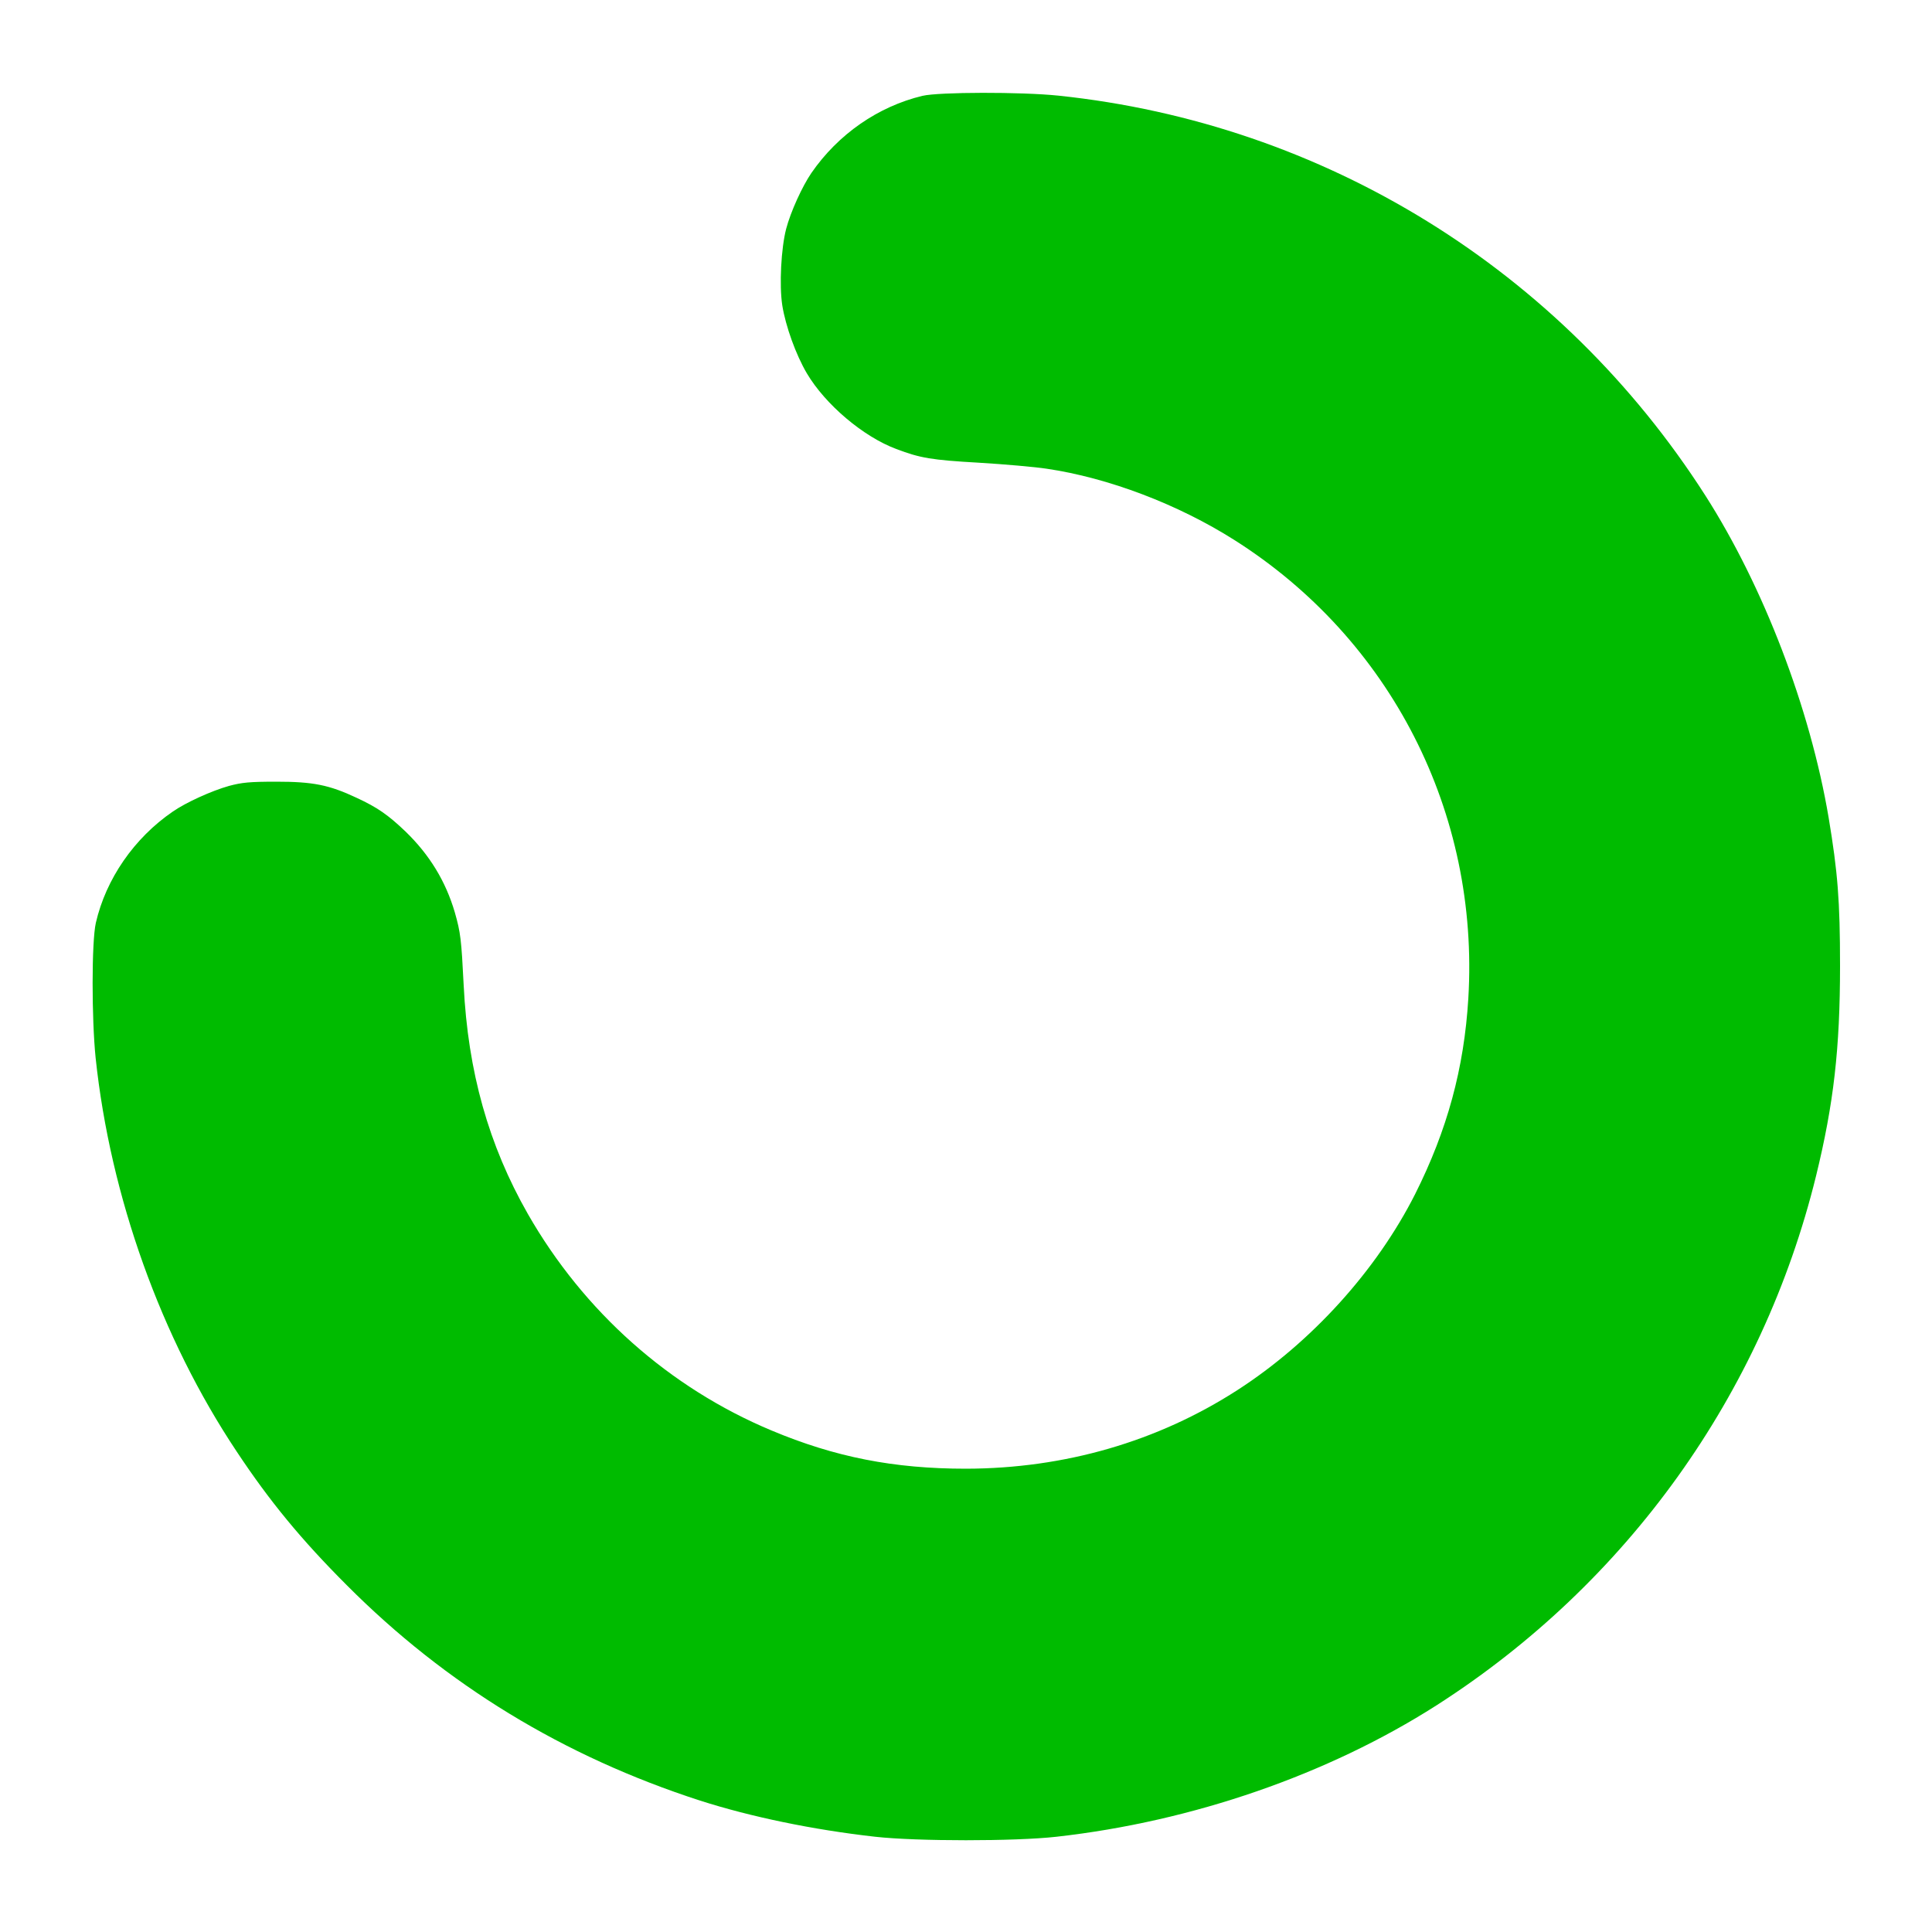
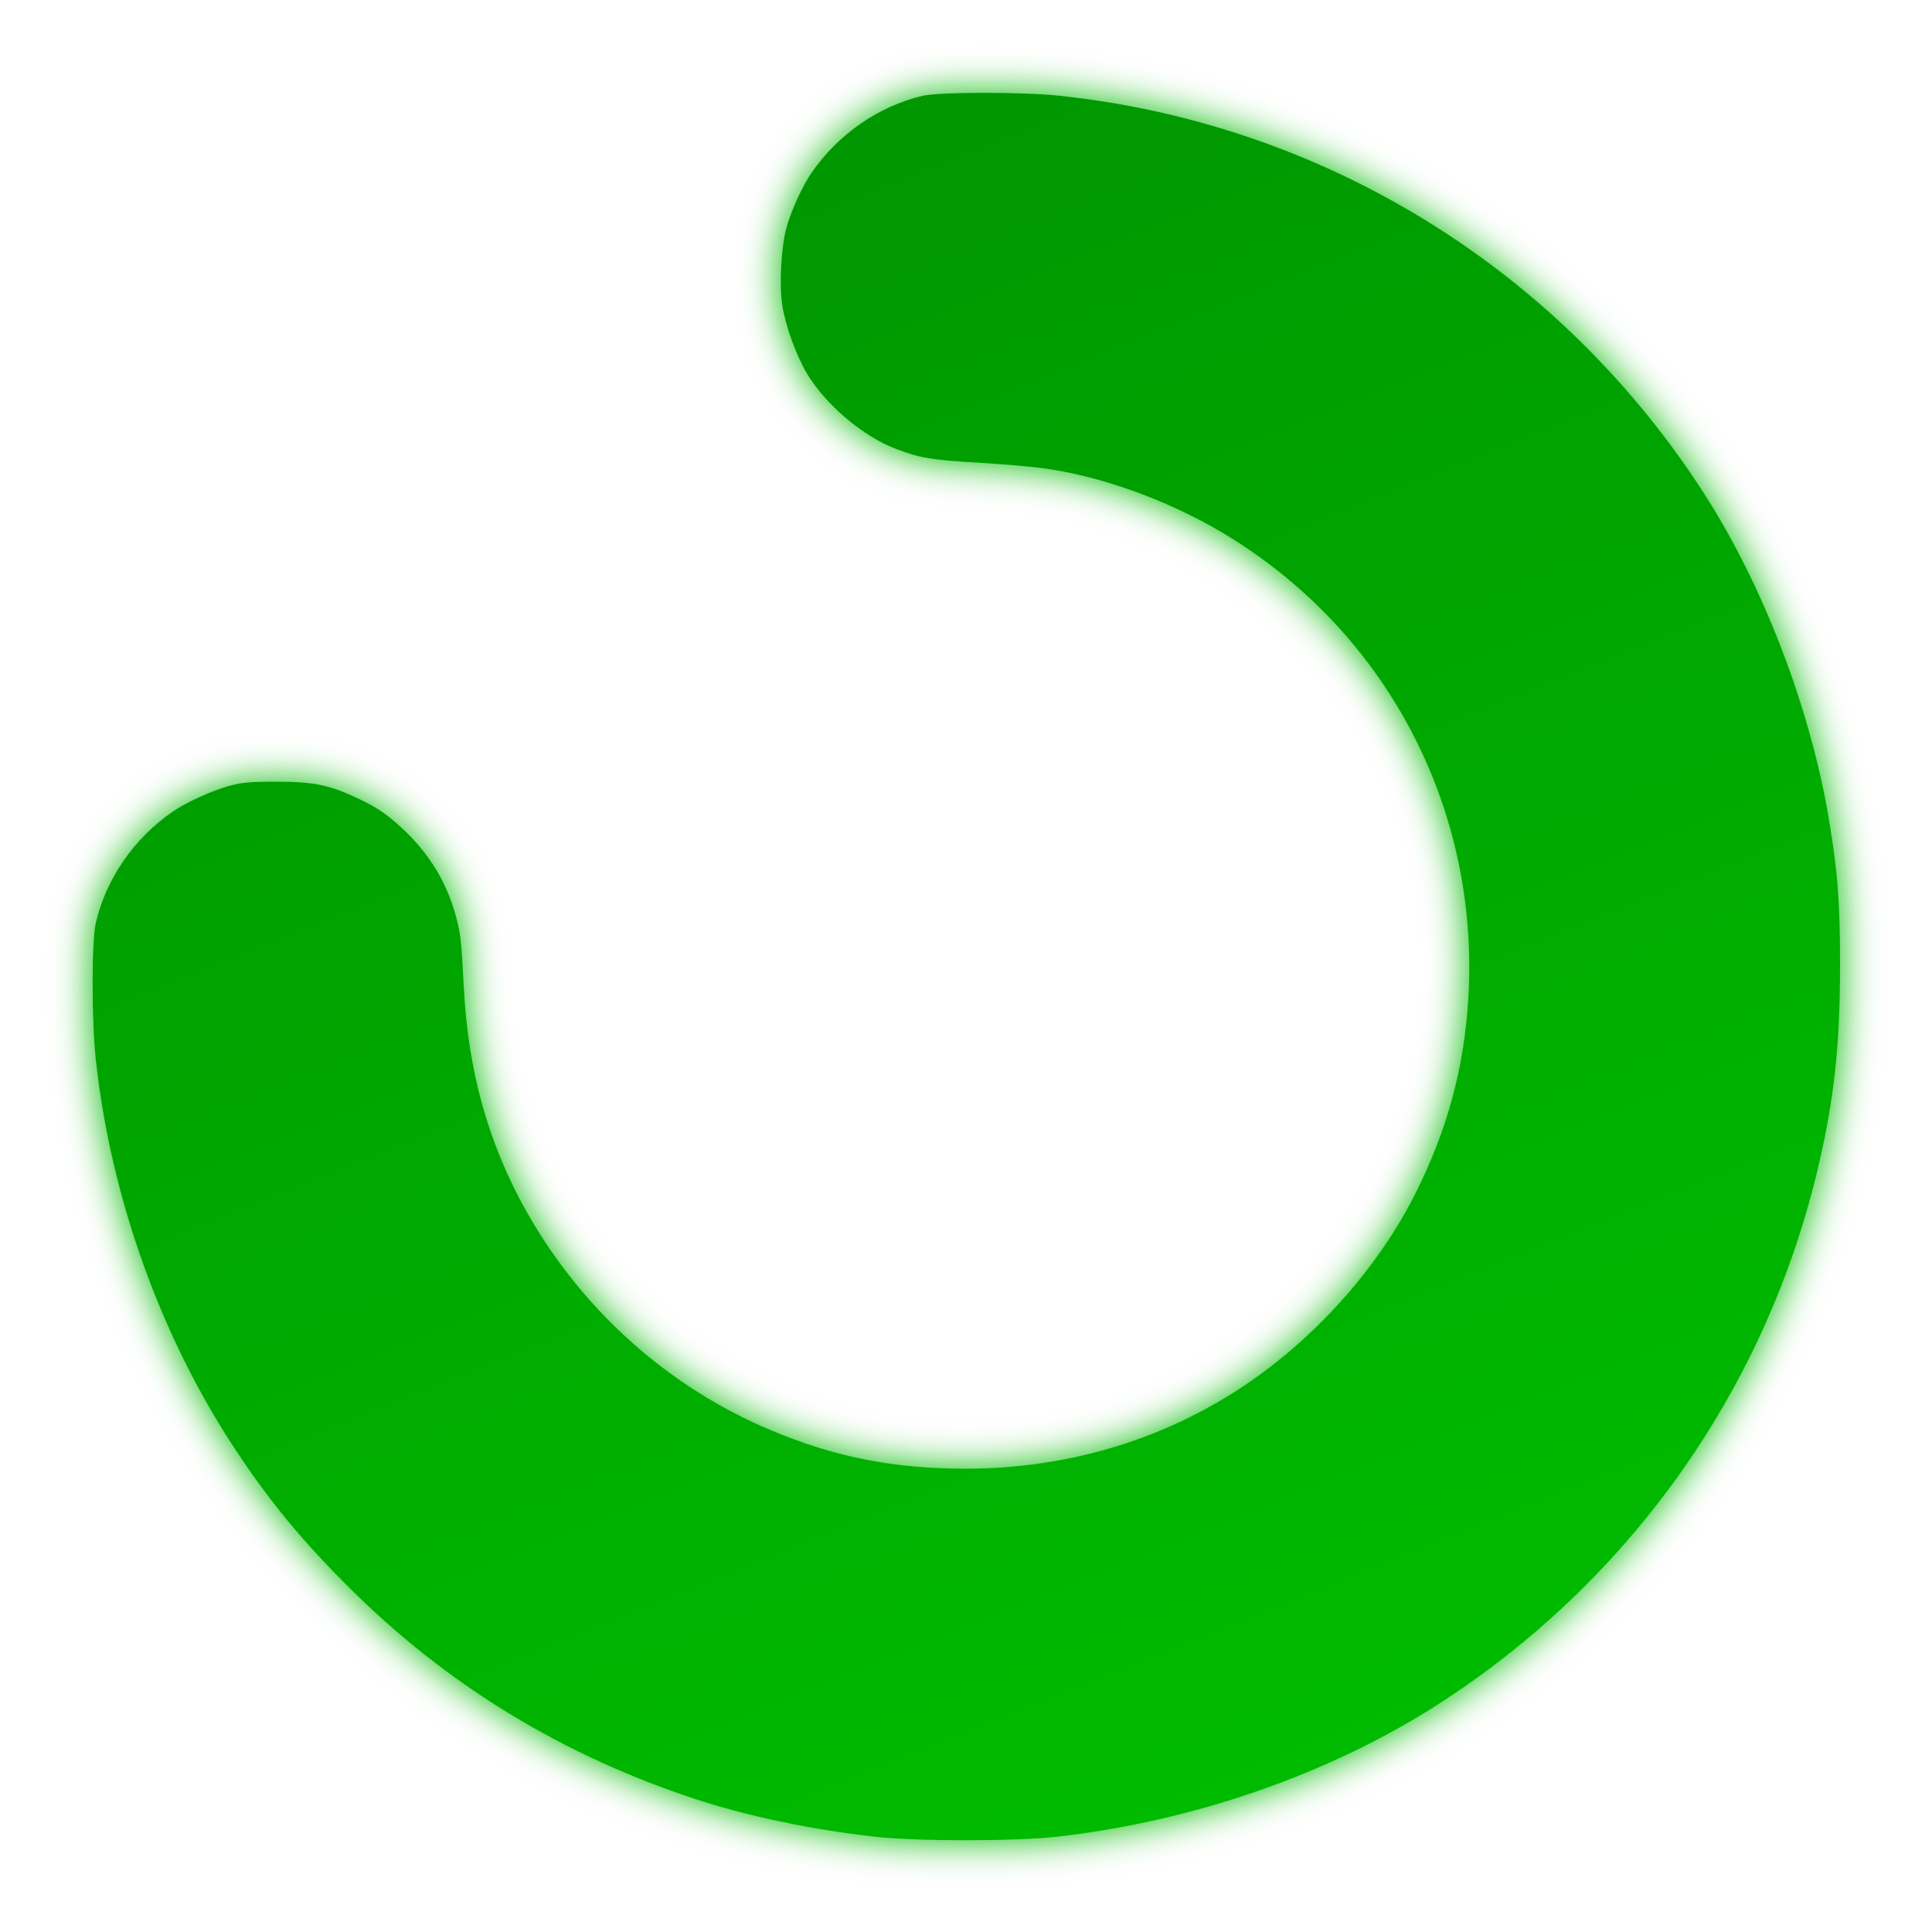
- <svg xmlns="http://www.w3.org/2000/svg" id="eA8JUEYnPfZ1" viewBox="0 0 1000 1000" shape-rendering="geometricPrecision" text-rendering="geometricPrecision">
-   <g transform="matrix(.1 0 0-.1 0 1000)">
-     <path d="M4775,9504c-230-55-437-199-575-399-48-70-108-202-131-290-26-100-36-291-20-395c17-108,71-257,127-352c96-162,292-328,463-392c124-47,182-57,428-71c134-8,291-22,350-31c320-47,680-184,972-369c810-513,1269-1412,1211-2373-22-362-109-681-275-1012-200-396-537-768-920-1015-414-267-895-406-1405-407-374,0-678,60-1007,198-528,221-971,614-1261,1121-203,356-310,736-332,1183-12,238-16,273-46,378-47,160-130,297-255,418-90,86-146,125-252,174-144,68-228,84-417,84-138,0-178-4-245-22-89-25-222-85-291-133-200-137-346-349-398-576-22-97-22-495-1-699c76-717,338-1449,730-2037c171-258,335-457,570-692c513-515,1121-886,1829-1115c262-84,585-151,906-187c216-24,724-24,938,0c705,79,1406,322,1967,680c986,631,1687,1609,1965,2741c91,372,124,659,124,1086c0,338-12,486-59,768-96,567-337,1196-638,1667-748,1169-1974,1926-3349,2070-194,20-618,19-703-1Z" fill="#0b0" />
-   </g>
+ <svg xmlns="http://www.w3.org/2000/svg" viewBox="0 0 1000 1000" shape-rendering="geometricPrecision" text-rendering="geometricPrecision">
+   <defs>
+     <linearGradient id="b" x1=".687" y1=".036" x2=".313" y2=".964" spreadMethod="pad" gradientUnits="objectBoundingBox">
+       <stop offset="0%" stop-color="#0b0" />
+       <stop offset="100%" stop-color="#009600" />
+     </linearGradient>
+     <filter id="a" x="-150%" width="400%" y="-150%" height="400%">
+       <feGaussianBlur in="SourceAlpha" stdDeviation="100,100" />
+       <feOffset result="tmp" />
+       <feFlood flood-color="#0b0" />
+       <feComposite operator="in" in2="tmp" />
+       <feMerge>
+         <feMergeNode />
+         <feMergeNode in="SourceGraphic" />
+       </feMerge>
+     </filter>
+   </defs>
+   <path d="M4775 9504c-230-55-437-199-575-399-48-70-108-202-131-290-26-100-36-291-20-395 17-108 71-257 127-352 96-162 292-328 463-392 124-47 182-57 428-71 134-8 291-22 350-31 320-47 680-184 972-369 810-513 1269-1412 1211-2373-22-362-109-681-275-1012-200-396-537-768-920-1015-414-267-895-406-1405-407-374 0-678 60-1007 198-528 221-971 614-1261 1121-203 356-310 736-332 1183-12 238-16 273-46 378-47 160-130 297-255 418-90 86-146 125-252 174-144 68-228 84-417 84-138 0-178-4-245-22-89-25-222-85-291-133-200-137-346-349-398-576-22-97-22-495-1-699 76-717 338-1449 730-2037 171-258 335-457 570-692 513-515 1121-886 1829-1115 262-84 585-151 906-187 216-24 724-24 938 0 705 79 1406 322 1967 680 986 631 1687 1609 1965 2741 91 372 124 659 124 1086 0 338-12 486-59 768-96 567-337 1196-638 1667-748 1169-1974 1926-3349 2070-194 20-618 19-703-1Z" filter="url(#a)" fill="url(#b)" transform="matrix(.1 0 0 -.1 0 1000)" />
</svg>
